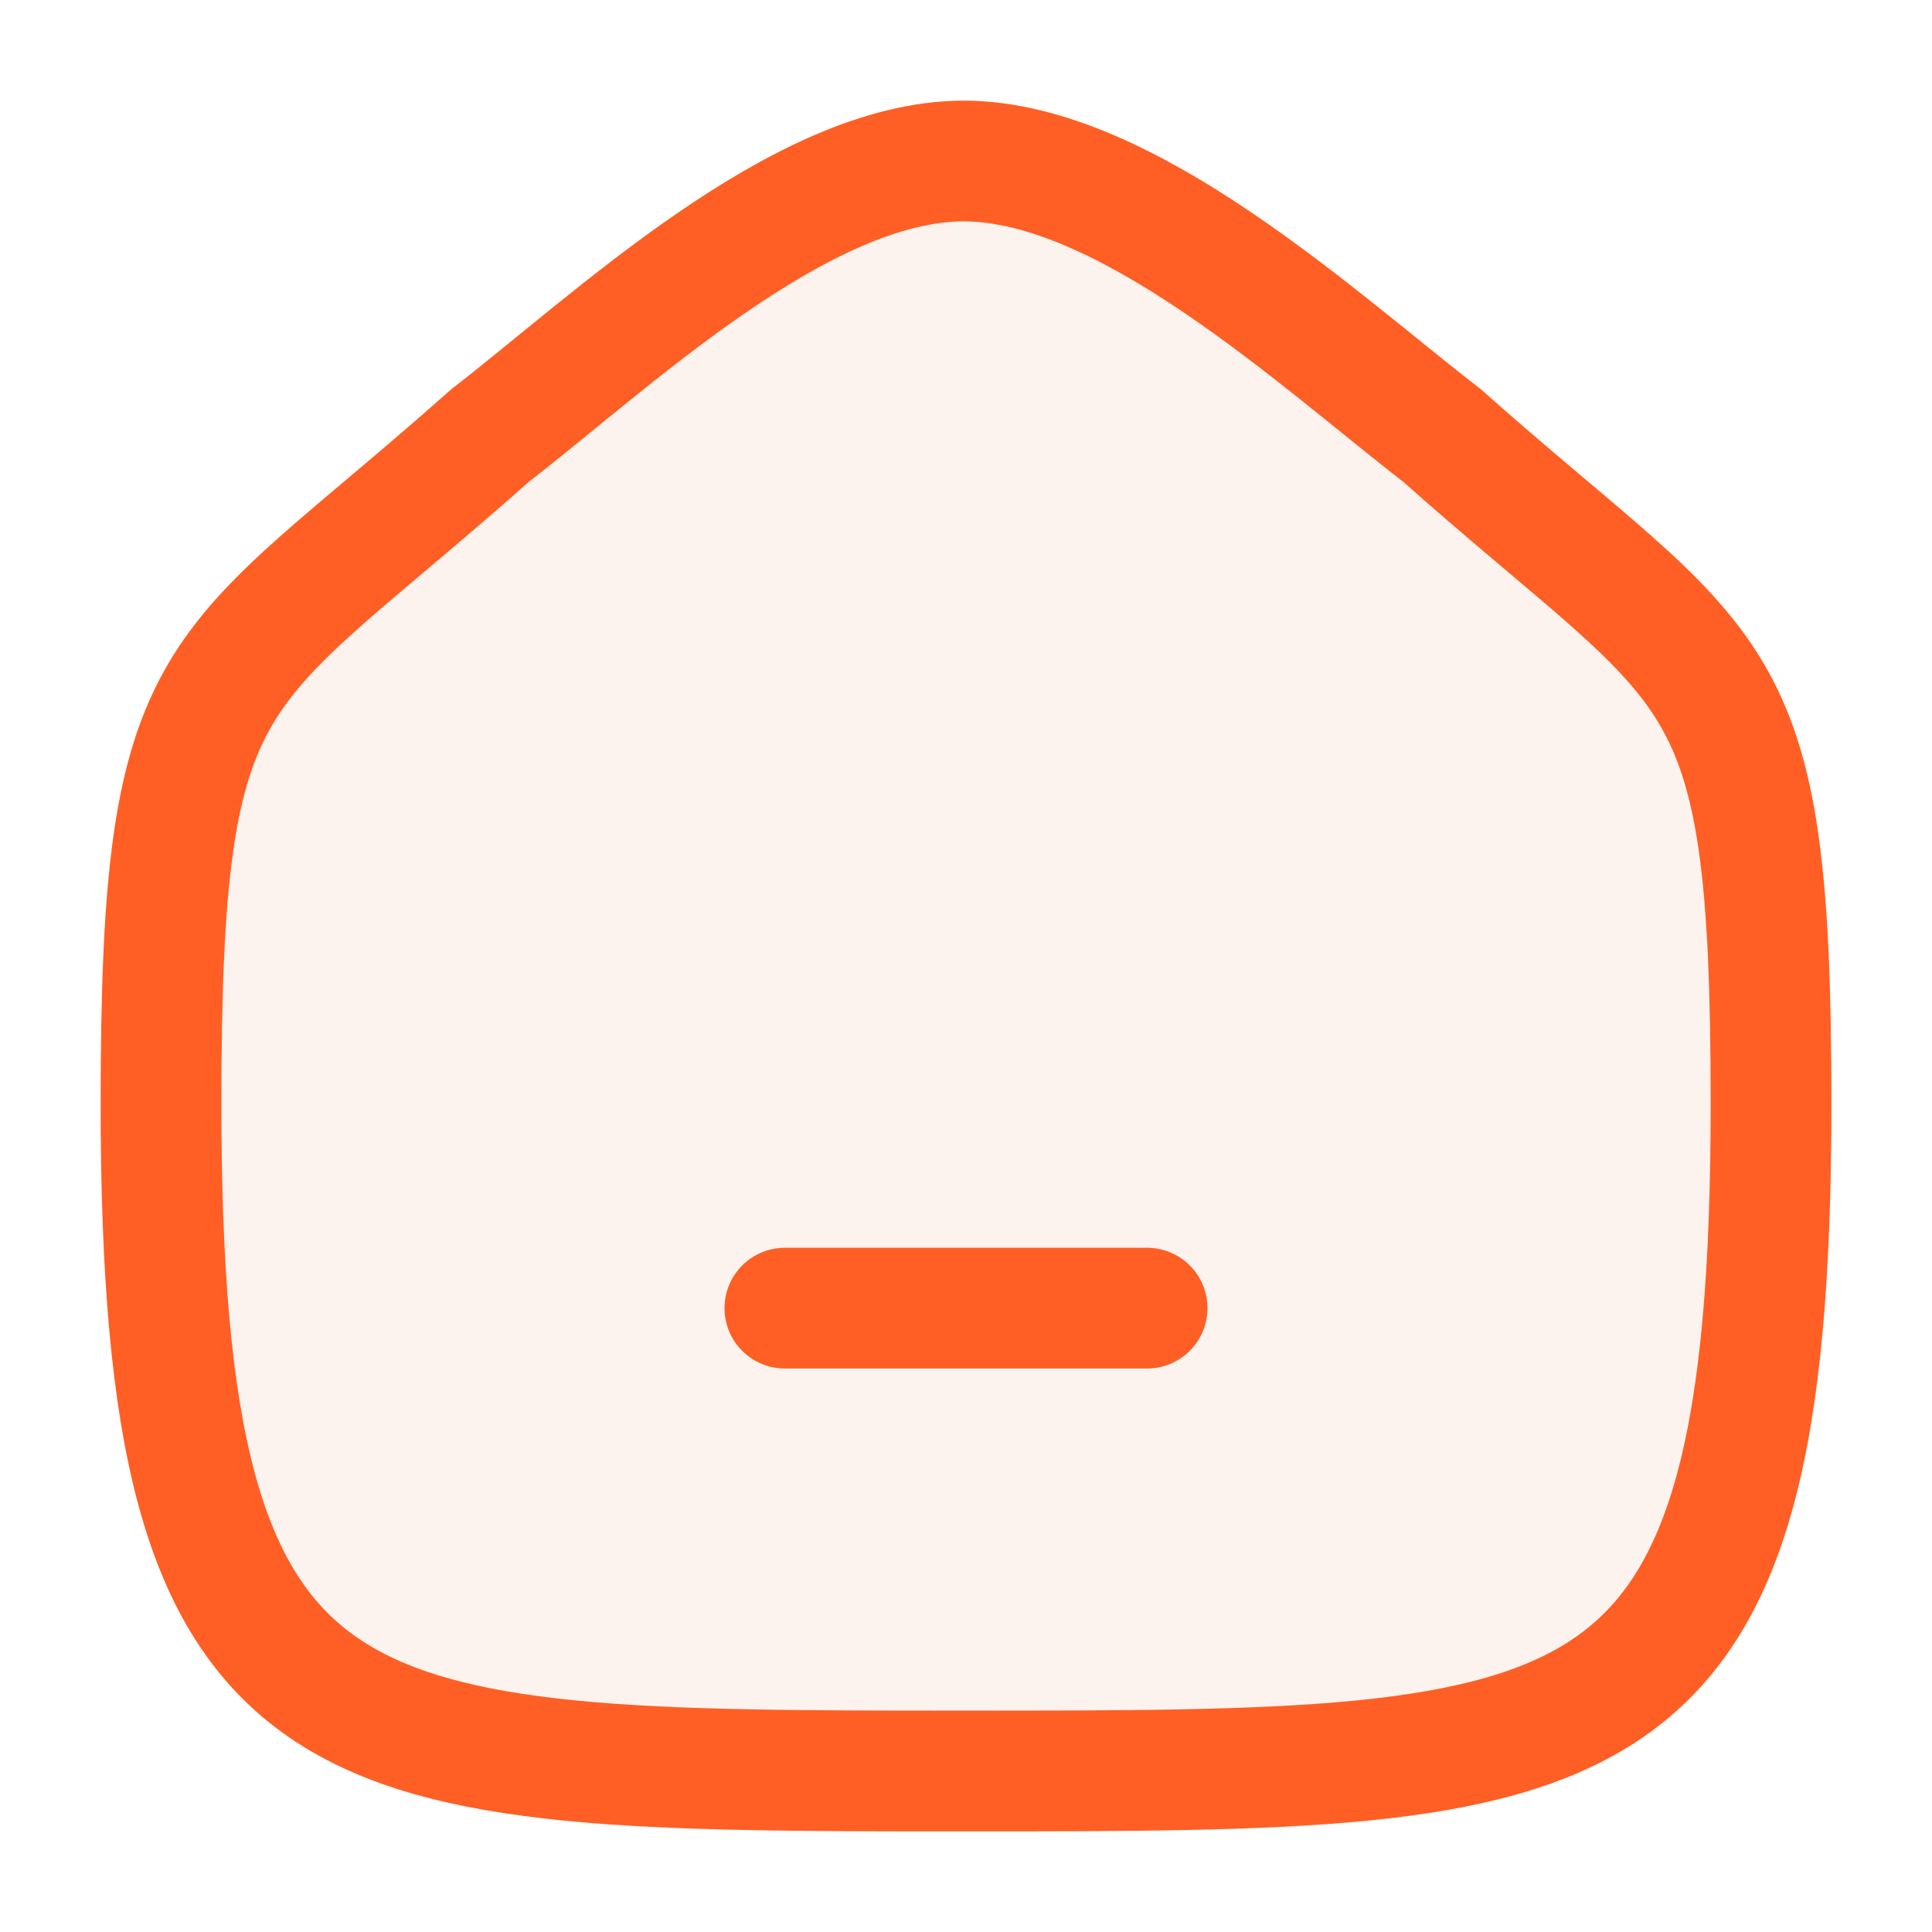
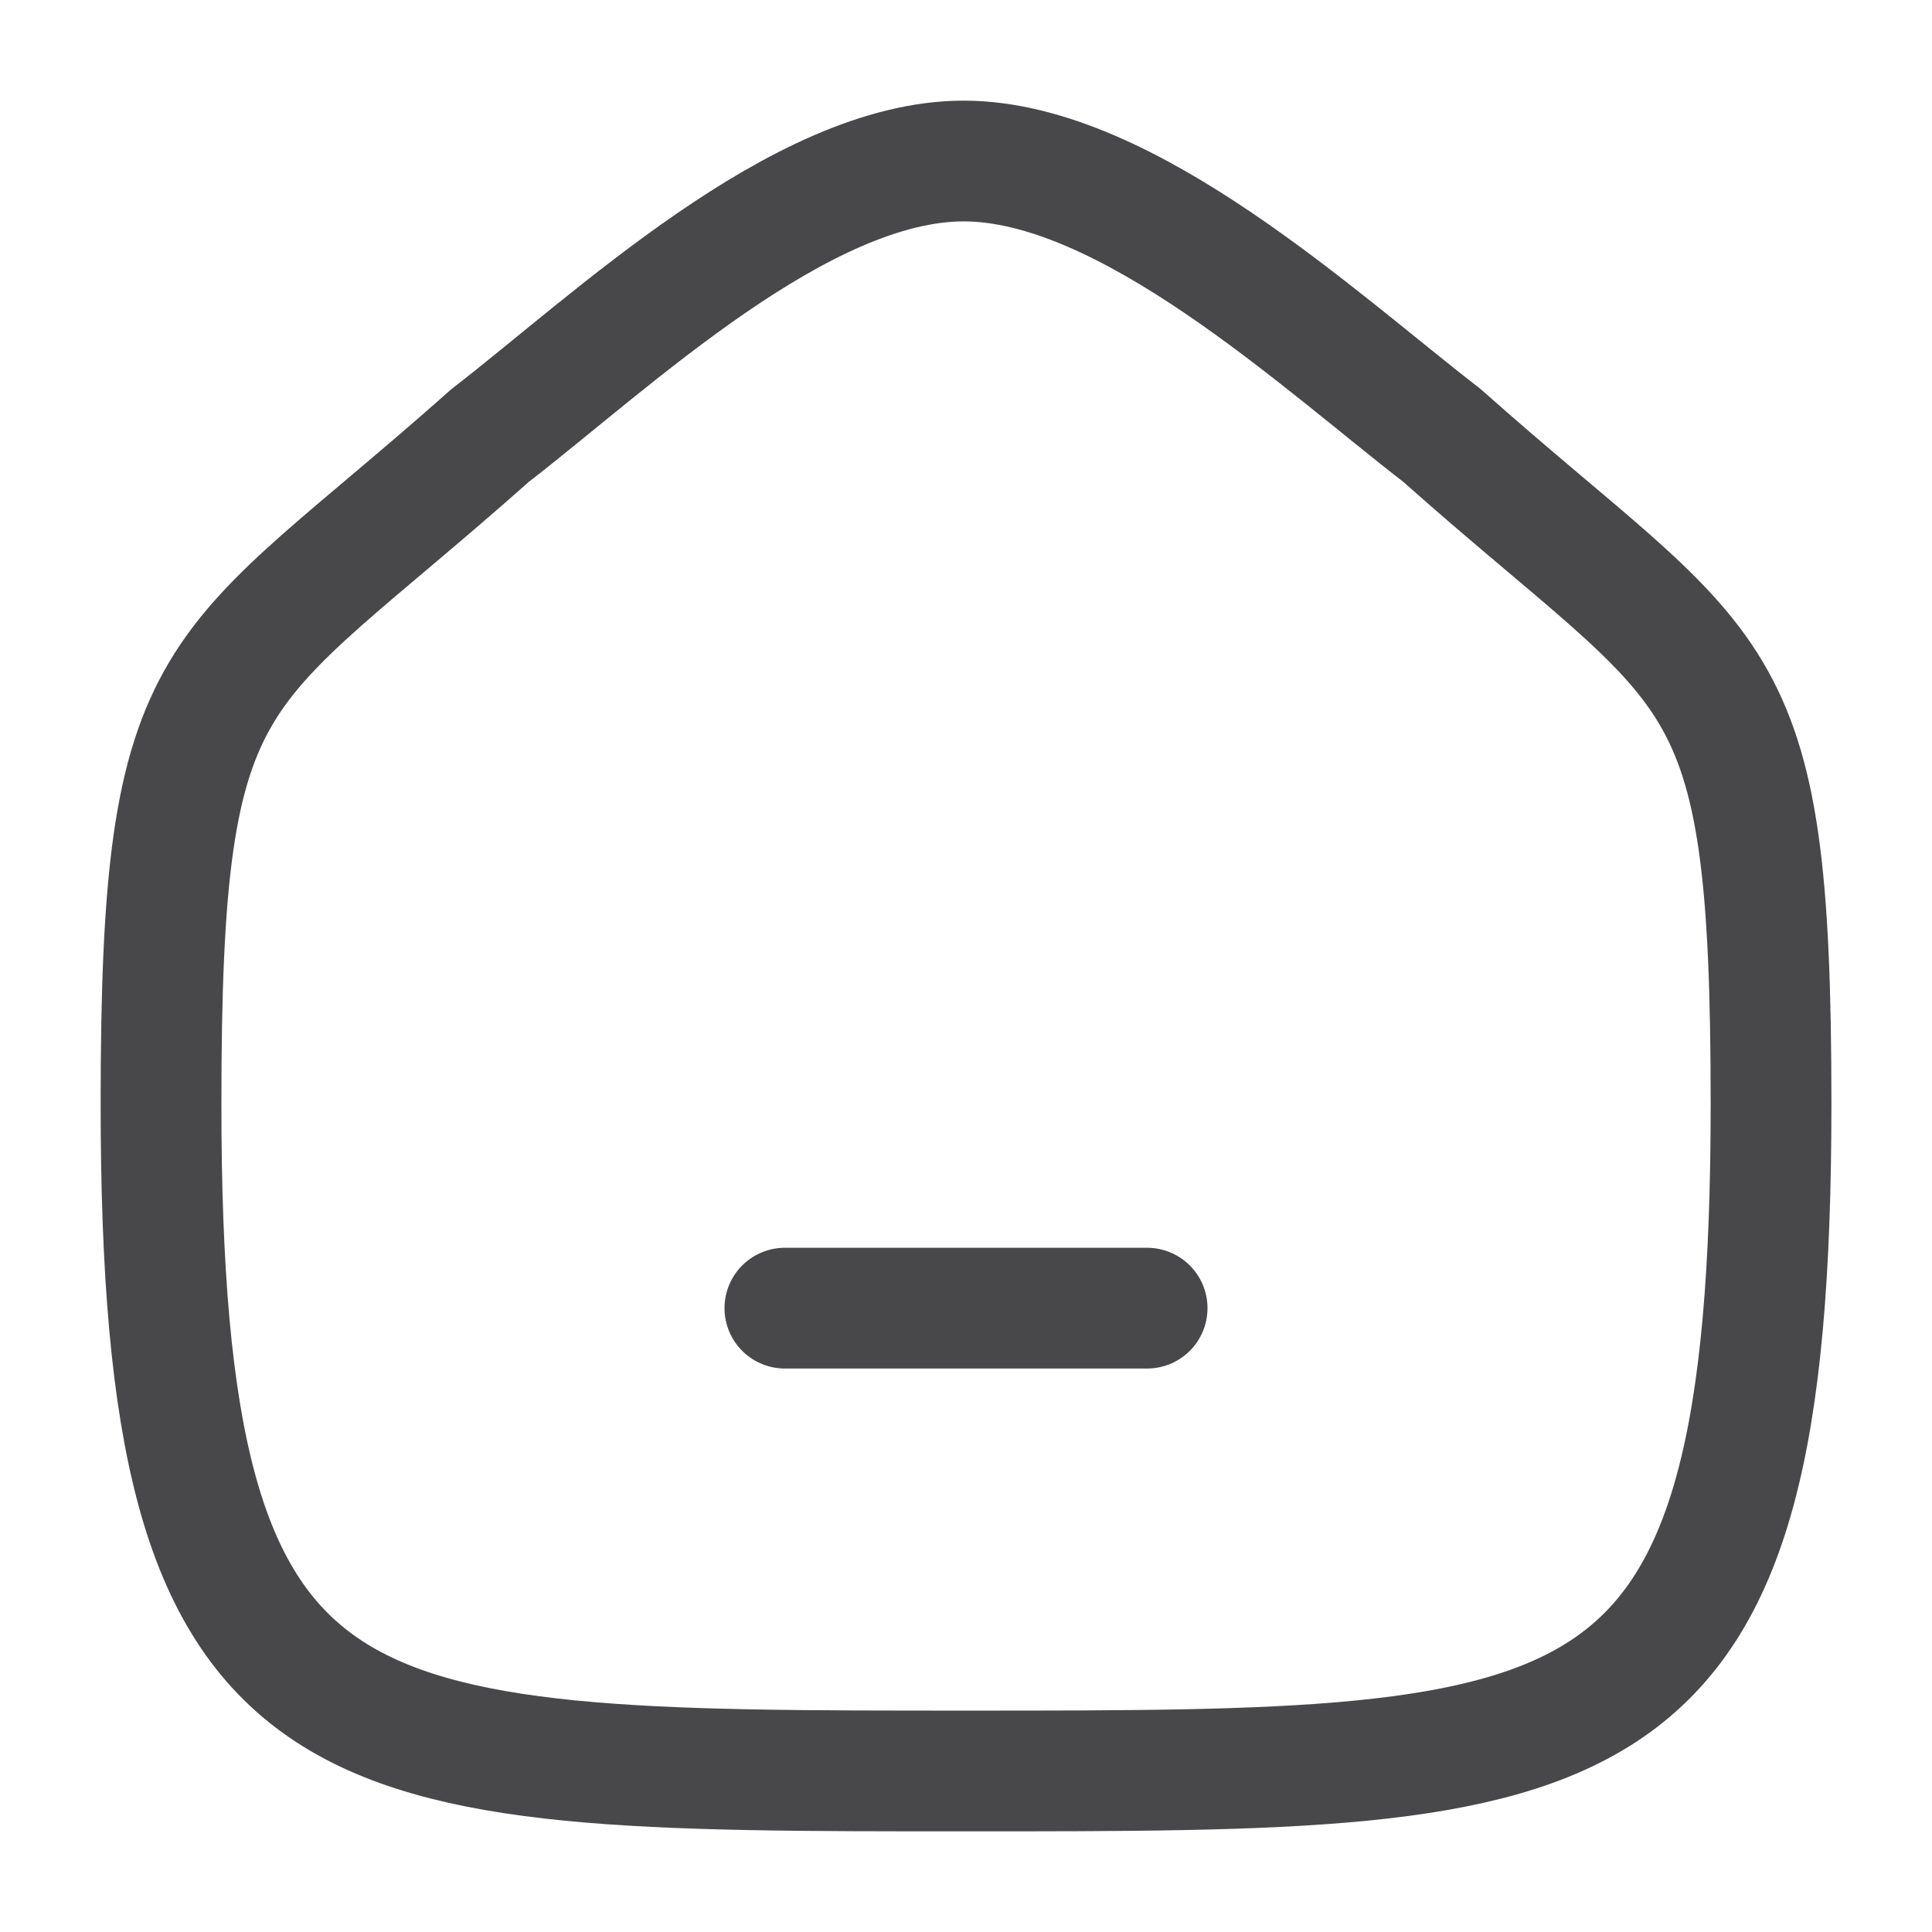
<svg xmlns="http://www.w3.org/2000/svg" width="32" height="32" viewBox="0 0 32 32" fill="none">
-   <path fill-rule="evenodd" clip-rule="evenodd" d="M2.667 18.284C2.667 10.776 3.521 11.3 8.118 7.213C10.129 5.661 13.259 2.667 15.961 2.667C18.663 2.667 21.855 5.647 23.884 7.213C28.481 11.3 29.334 10.776 29.334 18.284C29.334 29.333 26.609 29.333 16 29.333C5.392 29.333 2.667 29.333 2.667 18.284Z" fill="#FAF8F7" fill-opacity="0.5" />
-   <path fill-rule="evenodd" clip-rule="evenodd" d="M2.667 18.284C2.667 10.776 3.521 11.3 8.118 7.213C10.129 5.661 13.259 2.667 15.961 2.667C18.663 2.667 21.855 5.647 23.884 7.213C28.481 11.3 29.334 10.776 29.334 18.284C29.334 29.333 26.609 29.333 16 29.333C5.392 29.333 2.667 29.333 2.667 18.284Z" fill="#FF5F24" fill-opacity="0.05" />
-   <path fill-rule="evenodd" clip-rule="evenodd" d="M2.667 18.284C2.667 10.776 3.521 11.3 8.118 7.213C10.129 5.661 13.259 2.667 15.961 2.667C18.663 2.667 21.855 5.647 23.884 7.213C28.481 11.3 29.334 10.776 29.334 18.284C29.334 29.333 26.609 29.333 16 29.333C5.392 29.333 2.667 29.333 2.667 18.284Z" stroke="#FF5F24" stroke-width="2" stroke-linecap="round" stroke-linejoin="round" />
-   <path d="M13 21.667H19" stroke="#FF5F24" stroke-width="2" stroke-linecap="round" />
+   <path fill-rule="evenodd" clip-rule="evenodd" d="M2.667 18.284C2.667 10.776 3.521 11.3 8.118 7.213C10.129 5.661 13.259 2.667 15.961 2.667C18.663 2.667 21.855 5.647 23.884 7.213C28.481 11.3 29.334 10.776 29.334 18.284C29.334 29.333 26.609 29.333 16 29.333C5.392 29.333 2.667 29.333 2.667 18.284Z" stroke="#48484A" stroke-width="2" stroke-linecap="round" stroke-linejoin="round" />
+   <path d="M13 21.667H19" stroke="#48484A" stroke-width="2" stroke-linecap="round" />
</svg>
